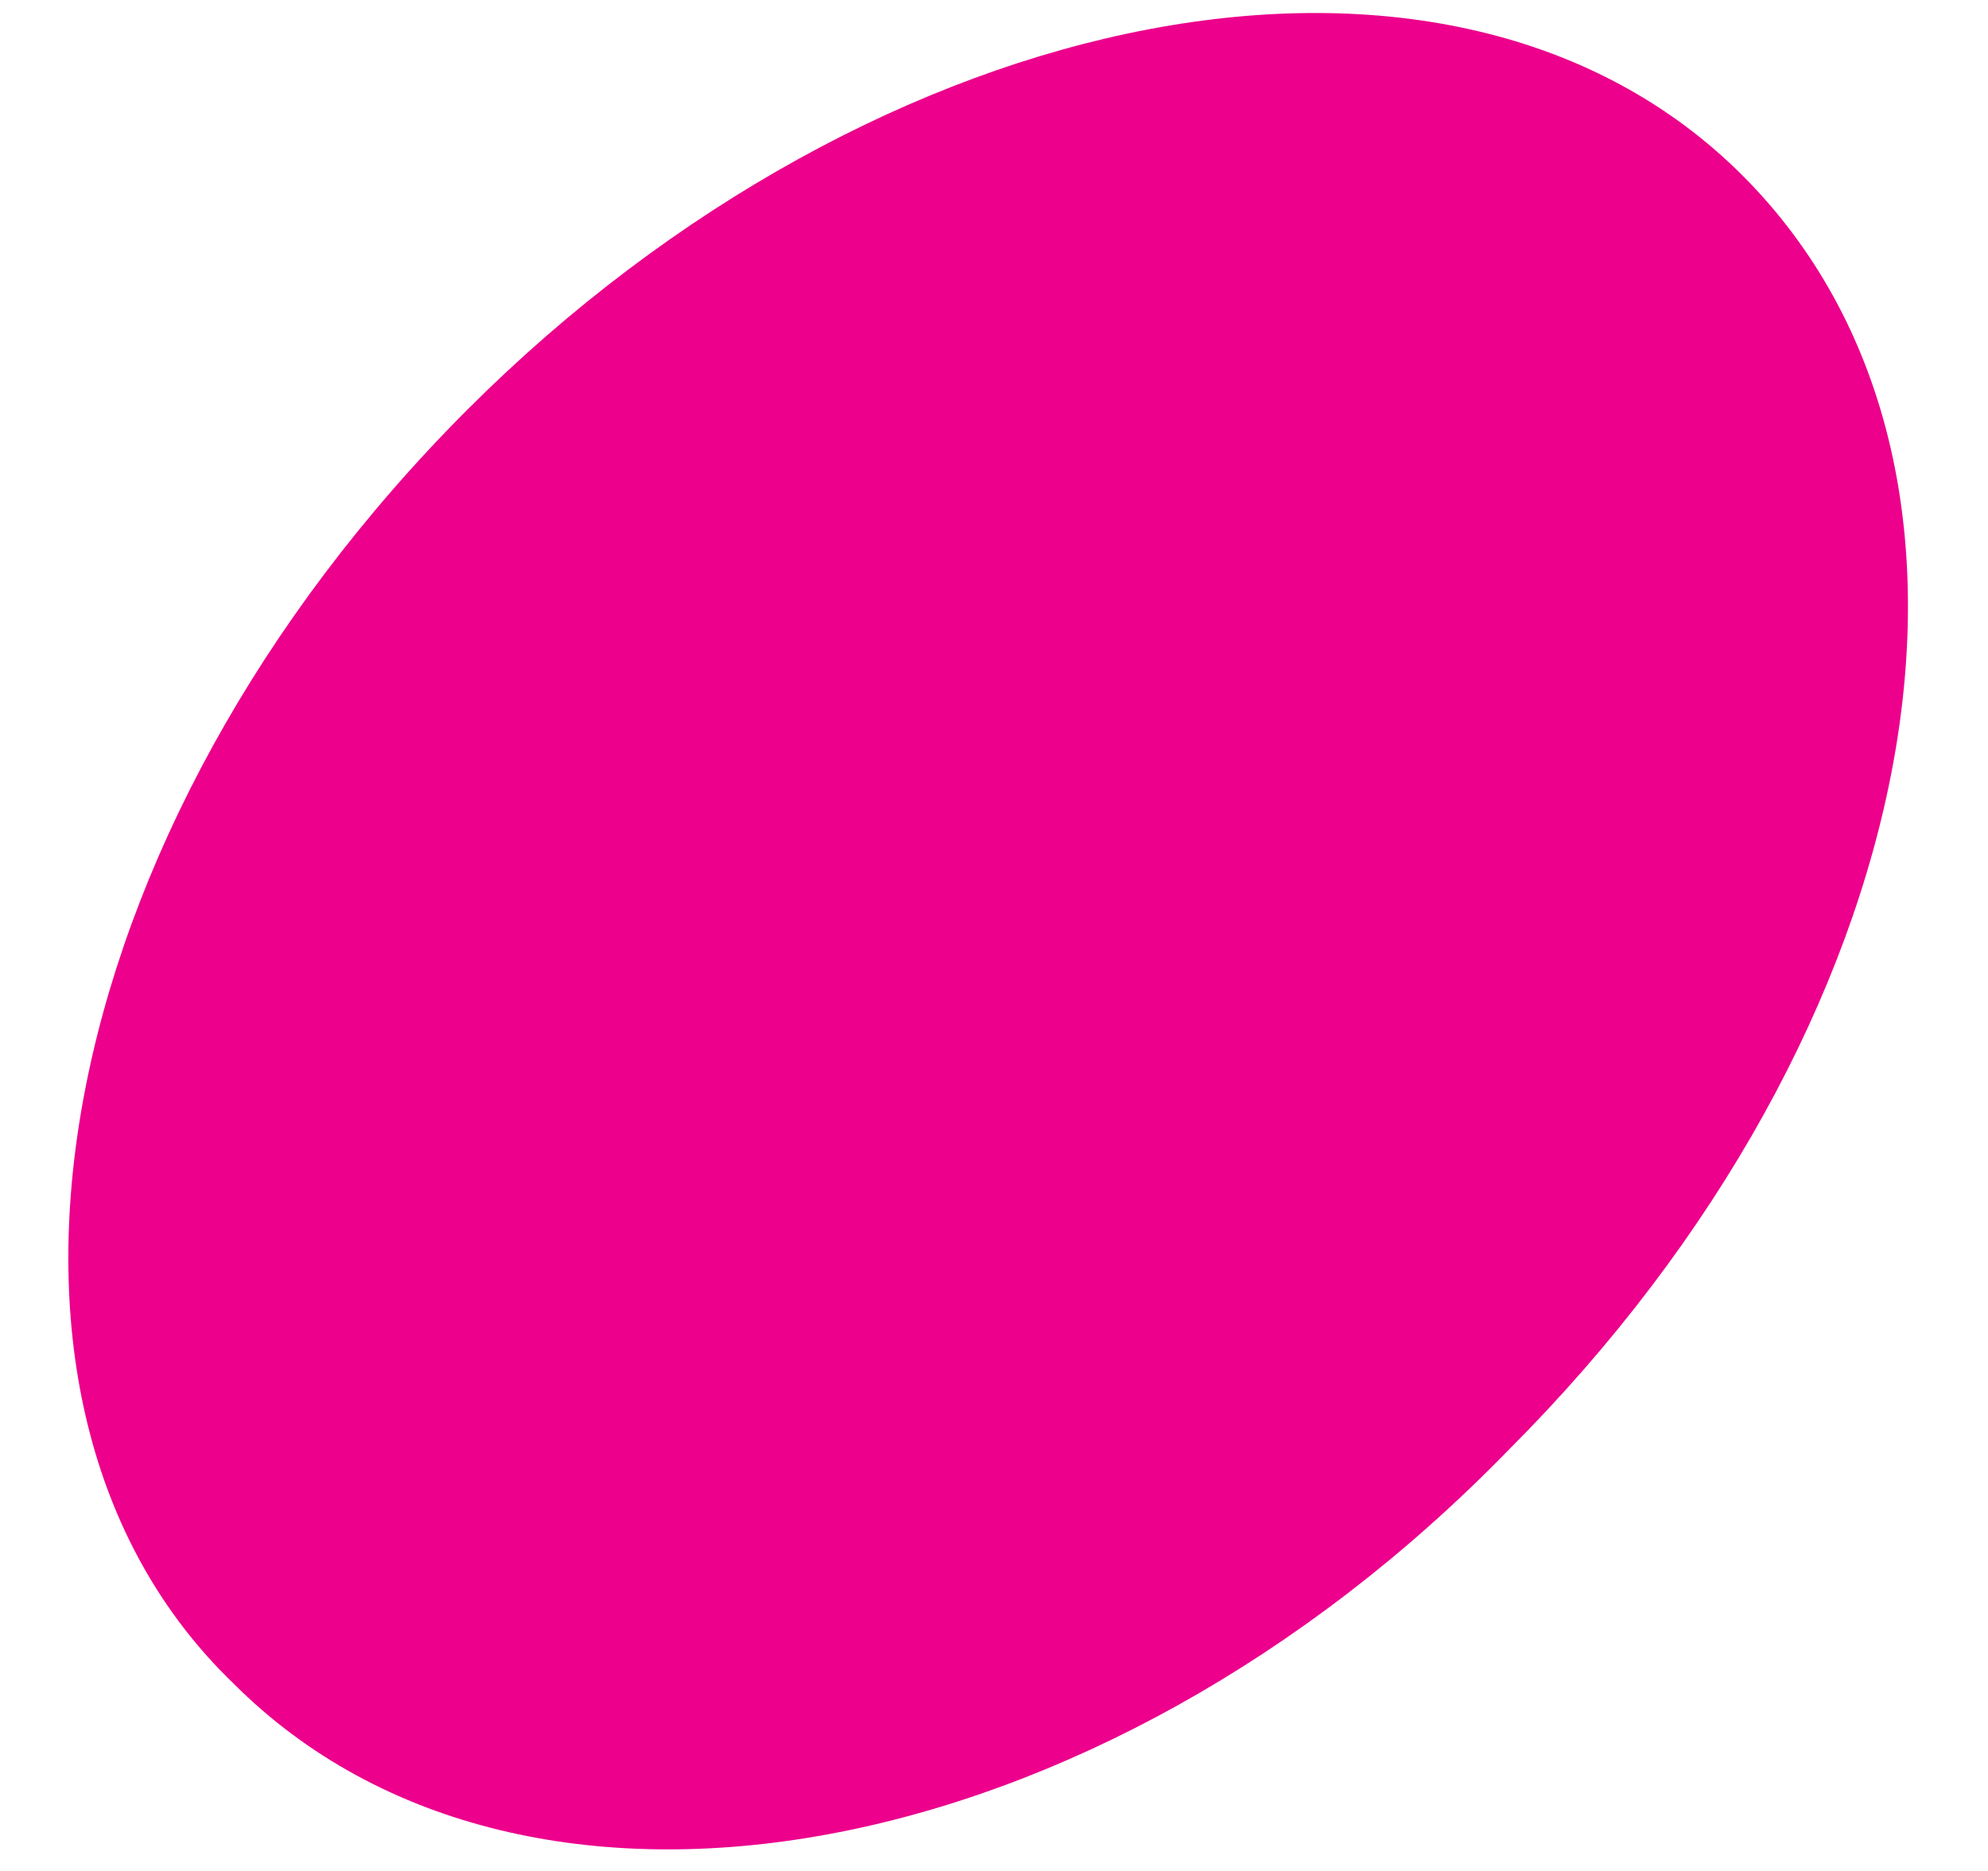
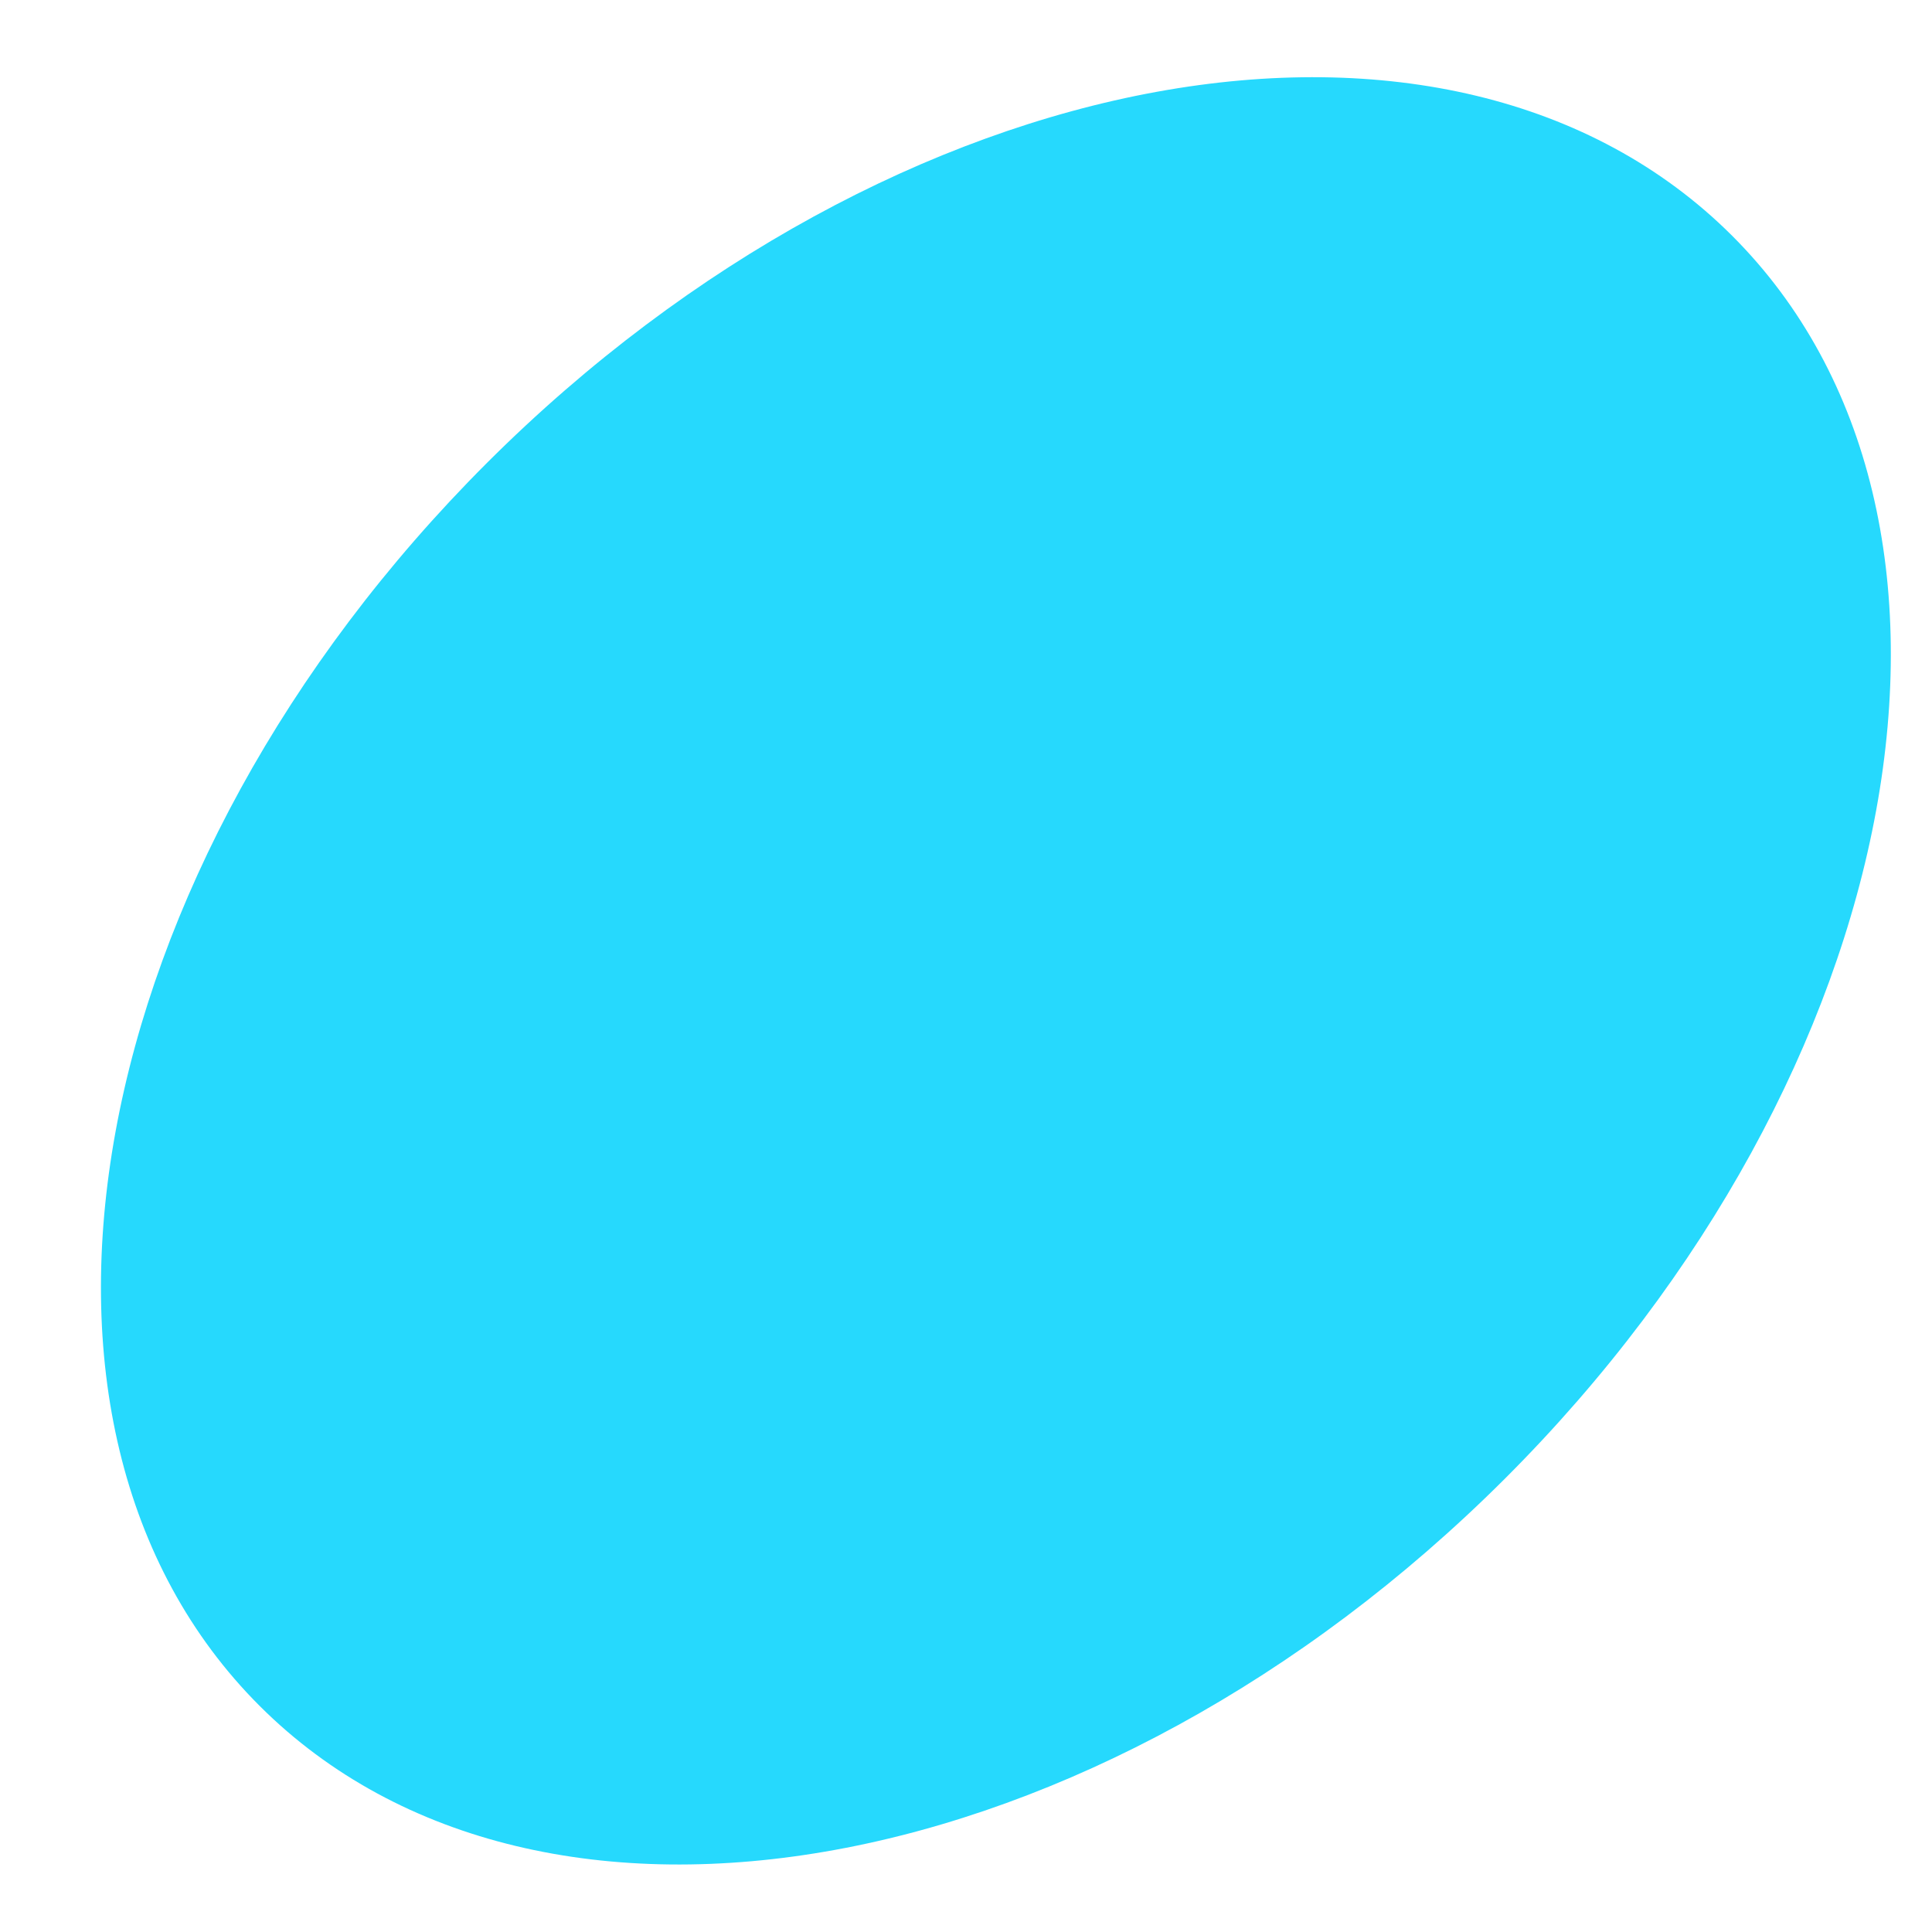
- <svg xmlns="http://www.w3.org/2000/svg" id="Layer_1" data-name="Layer 1" version="1.1" viewBox="0 0 17 16">
-   <defs>
-     <style>
-       .cls-1 {
-         fill: #ec008c;
-         stroke-width: 0px;
-       }
-     </style>
-   </defs>
-   <path class="cls-1" d="M4,3.5C.4,7.1-.5,12,2,14.4c2.5,2.5,7.4,1.6,10.9-2,3.6-3.6,4.5-8.4,2-10.9C12.4-1,7.5,0,4,3.5Z" />
+ <svg xmlns="http://www.w3.org/2000/svg" width="17" height="17" viewBox="0 0 17 17" fill="none">
+   <path d="M13.24 13.013C16.817 9.441 17.713 4.543 15.241 2.074C12.768 -0.394 7.864 0.5 4.286 4.072C0.709 7.645 -0.187 12.542 2.285 15.011C4.758 17.48 9.662 16.585 13.24 13.013Z" fill="#26D9FD" />
</svg>
